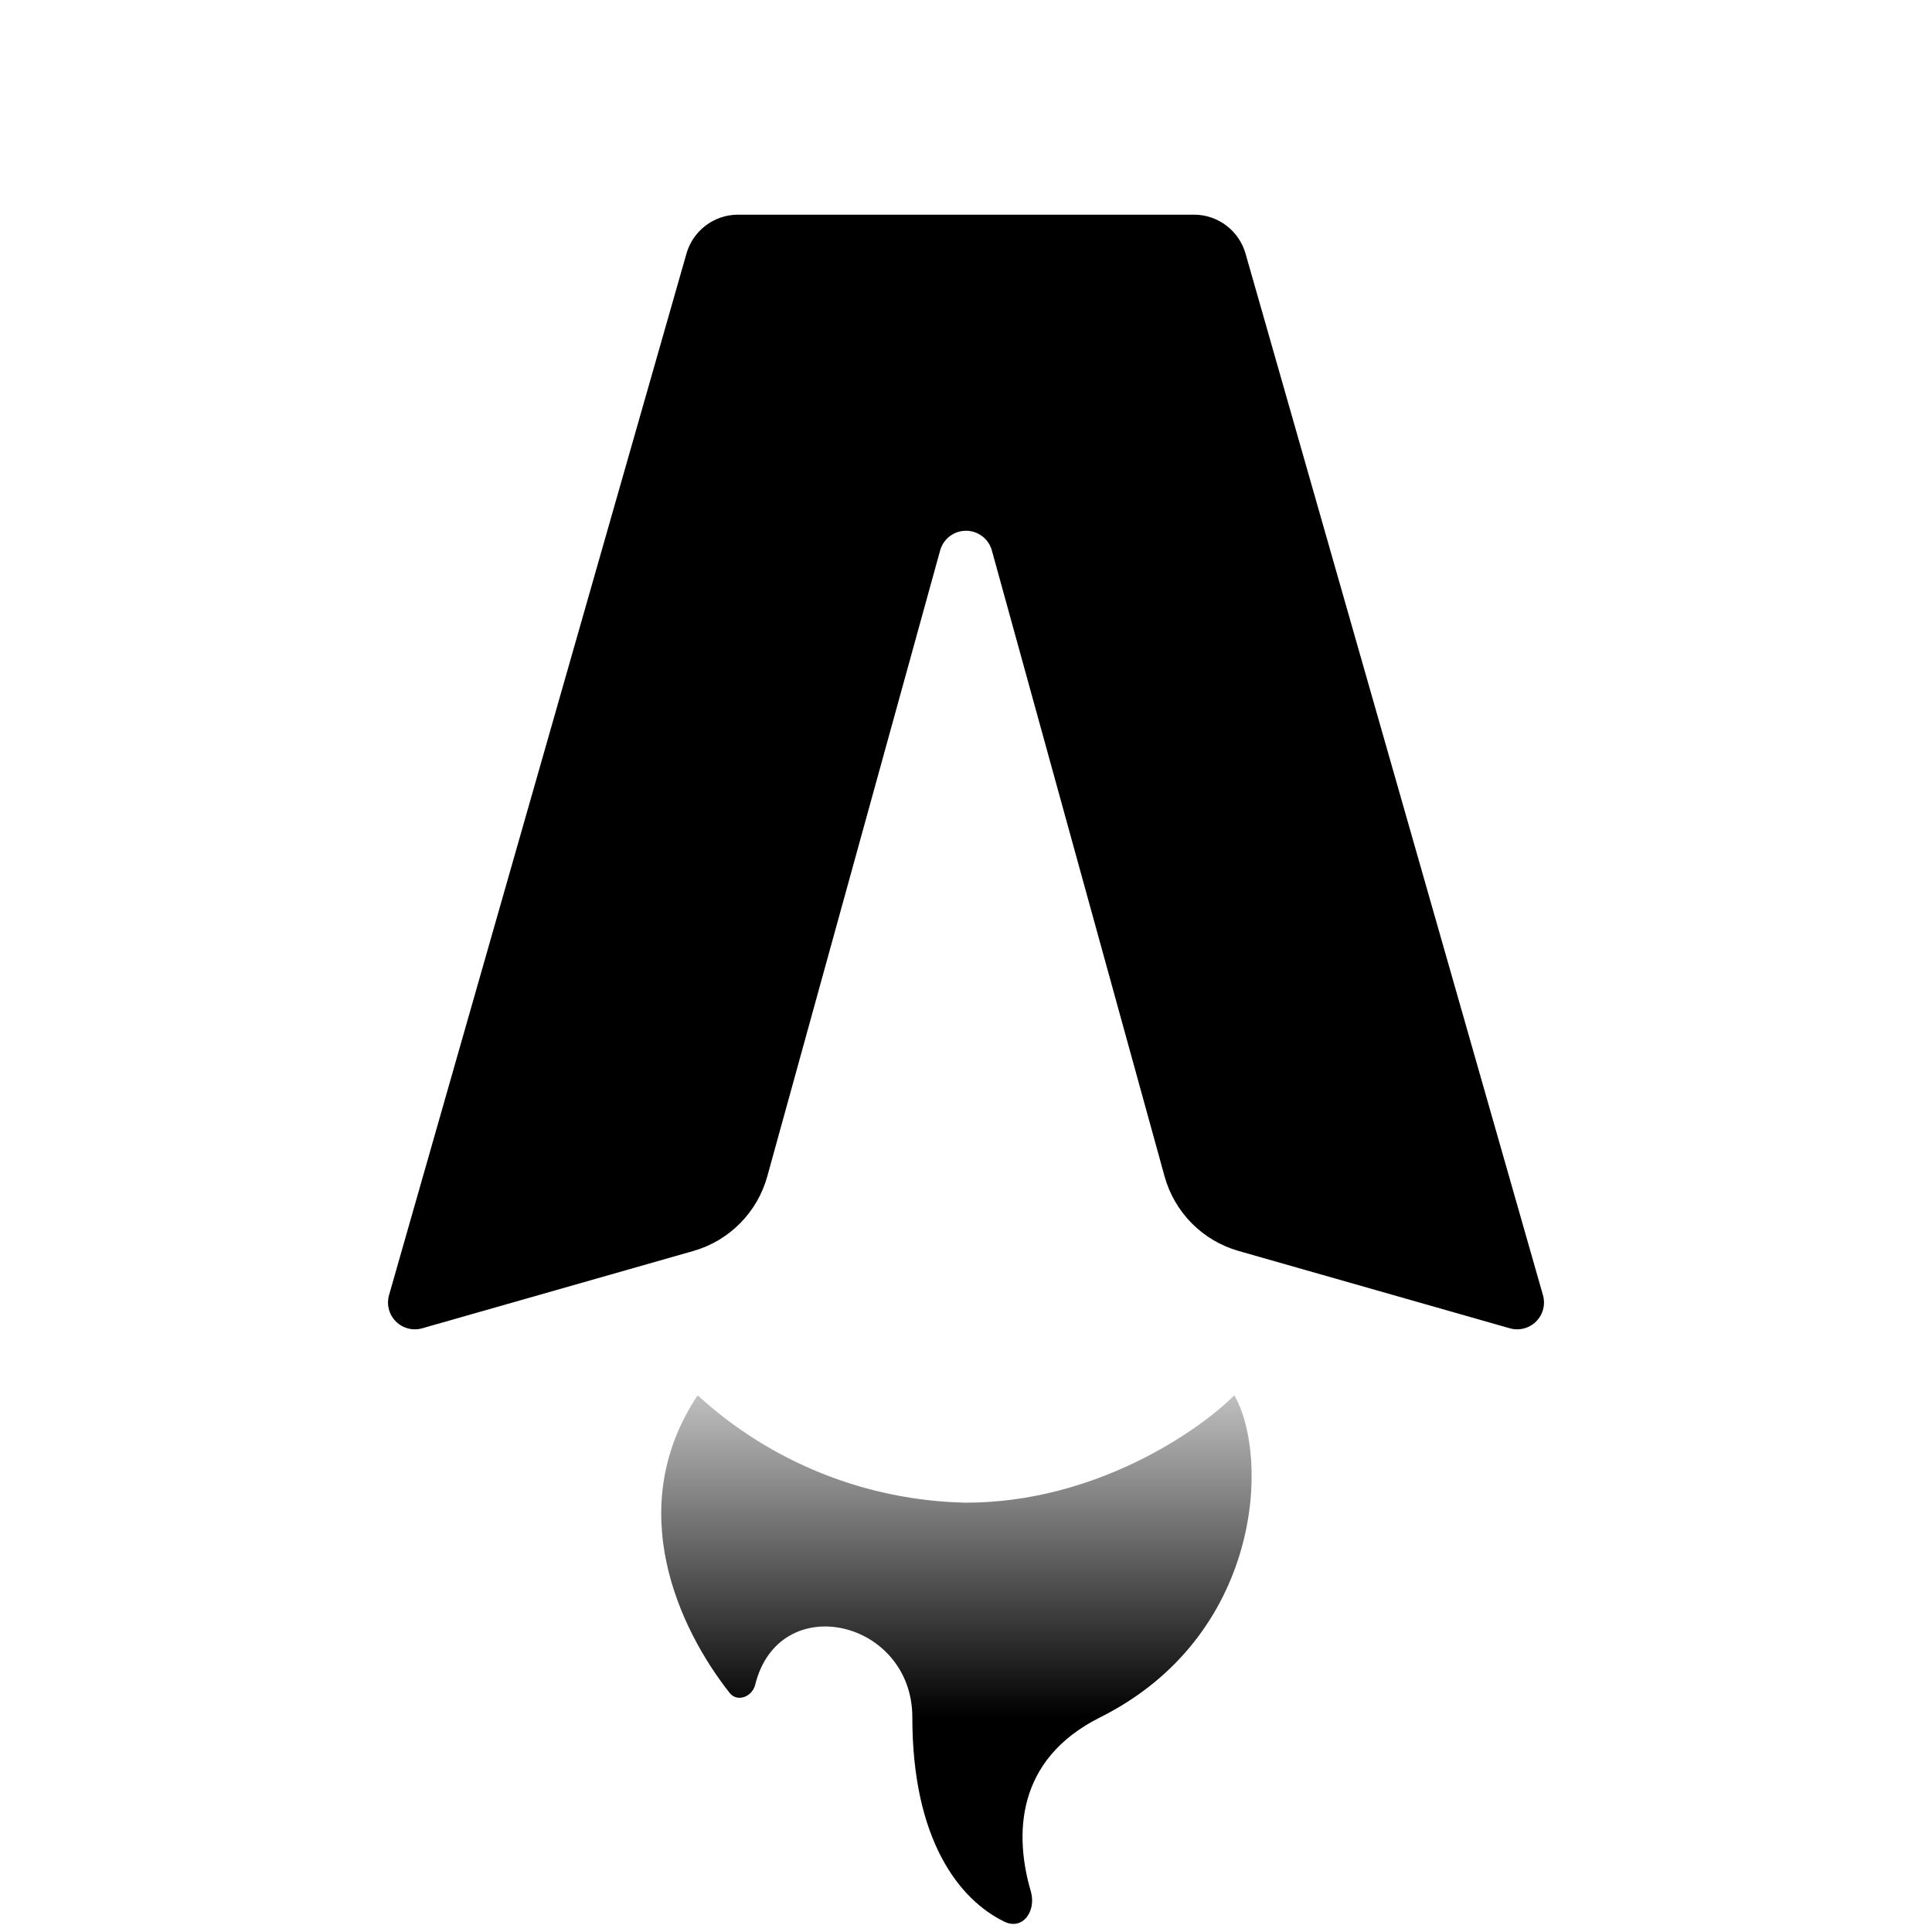
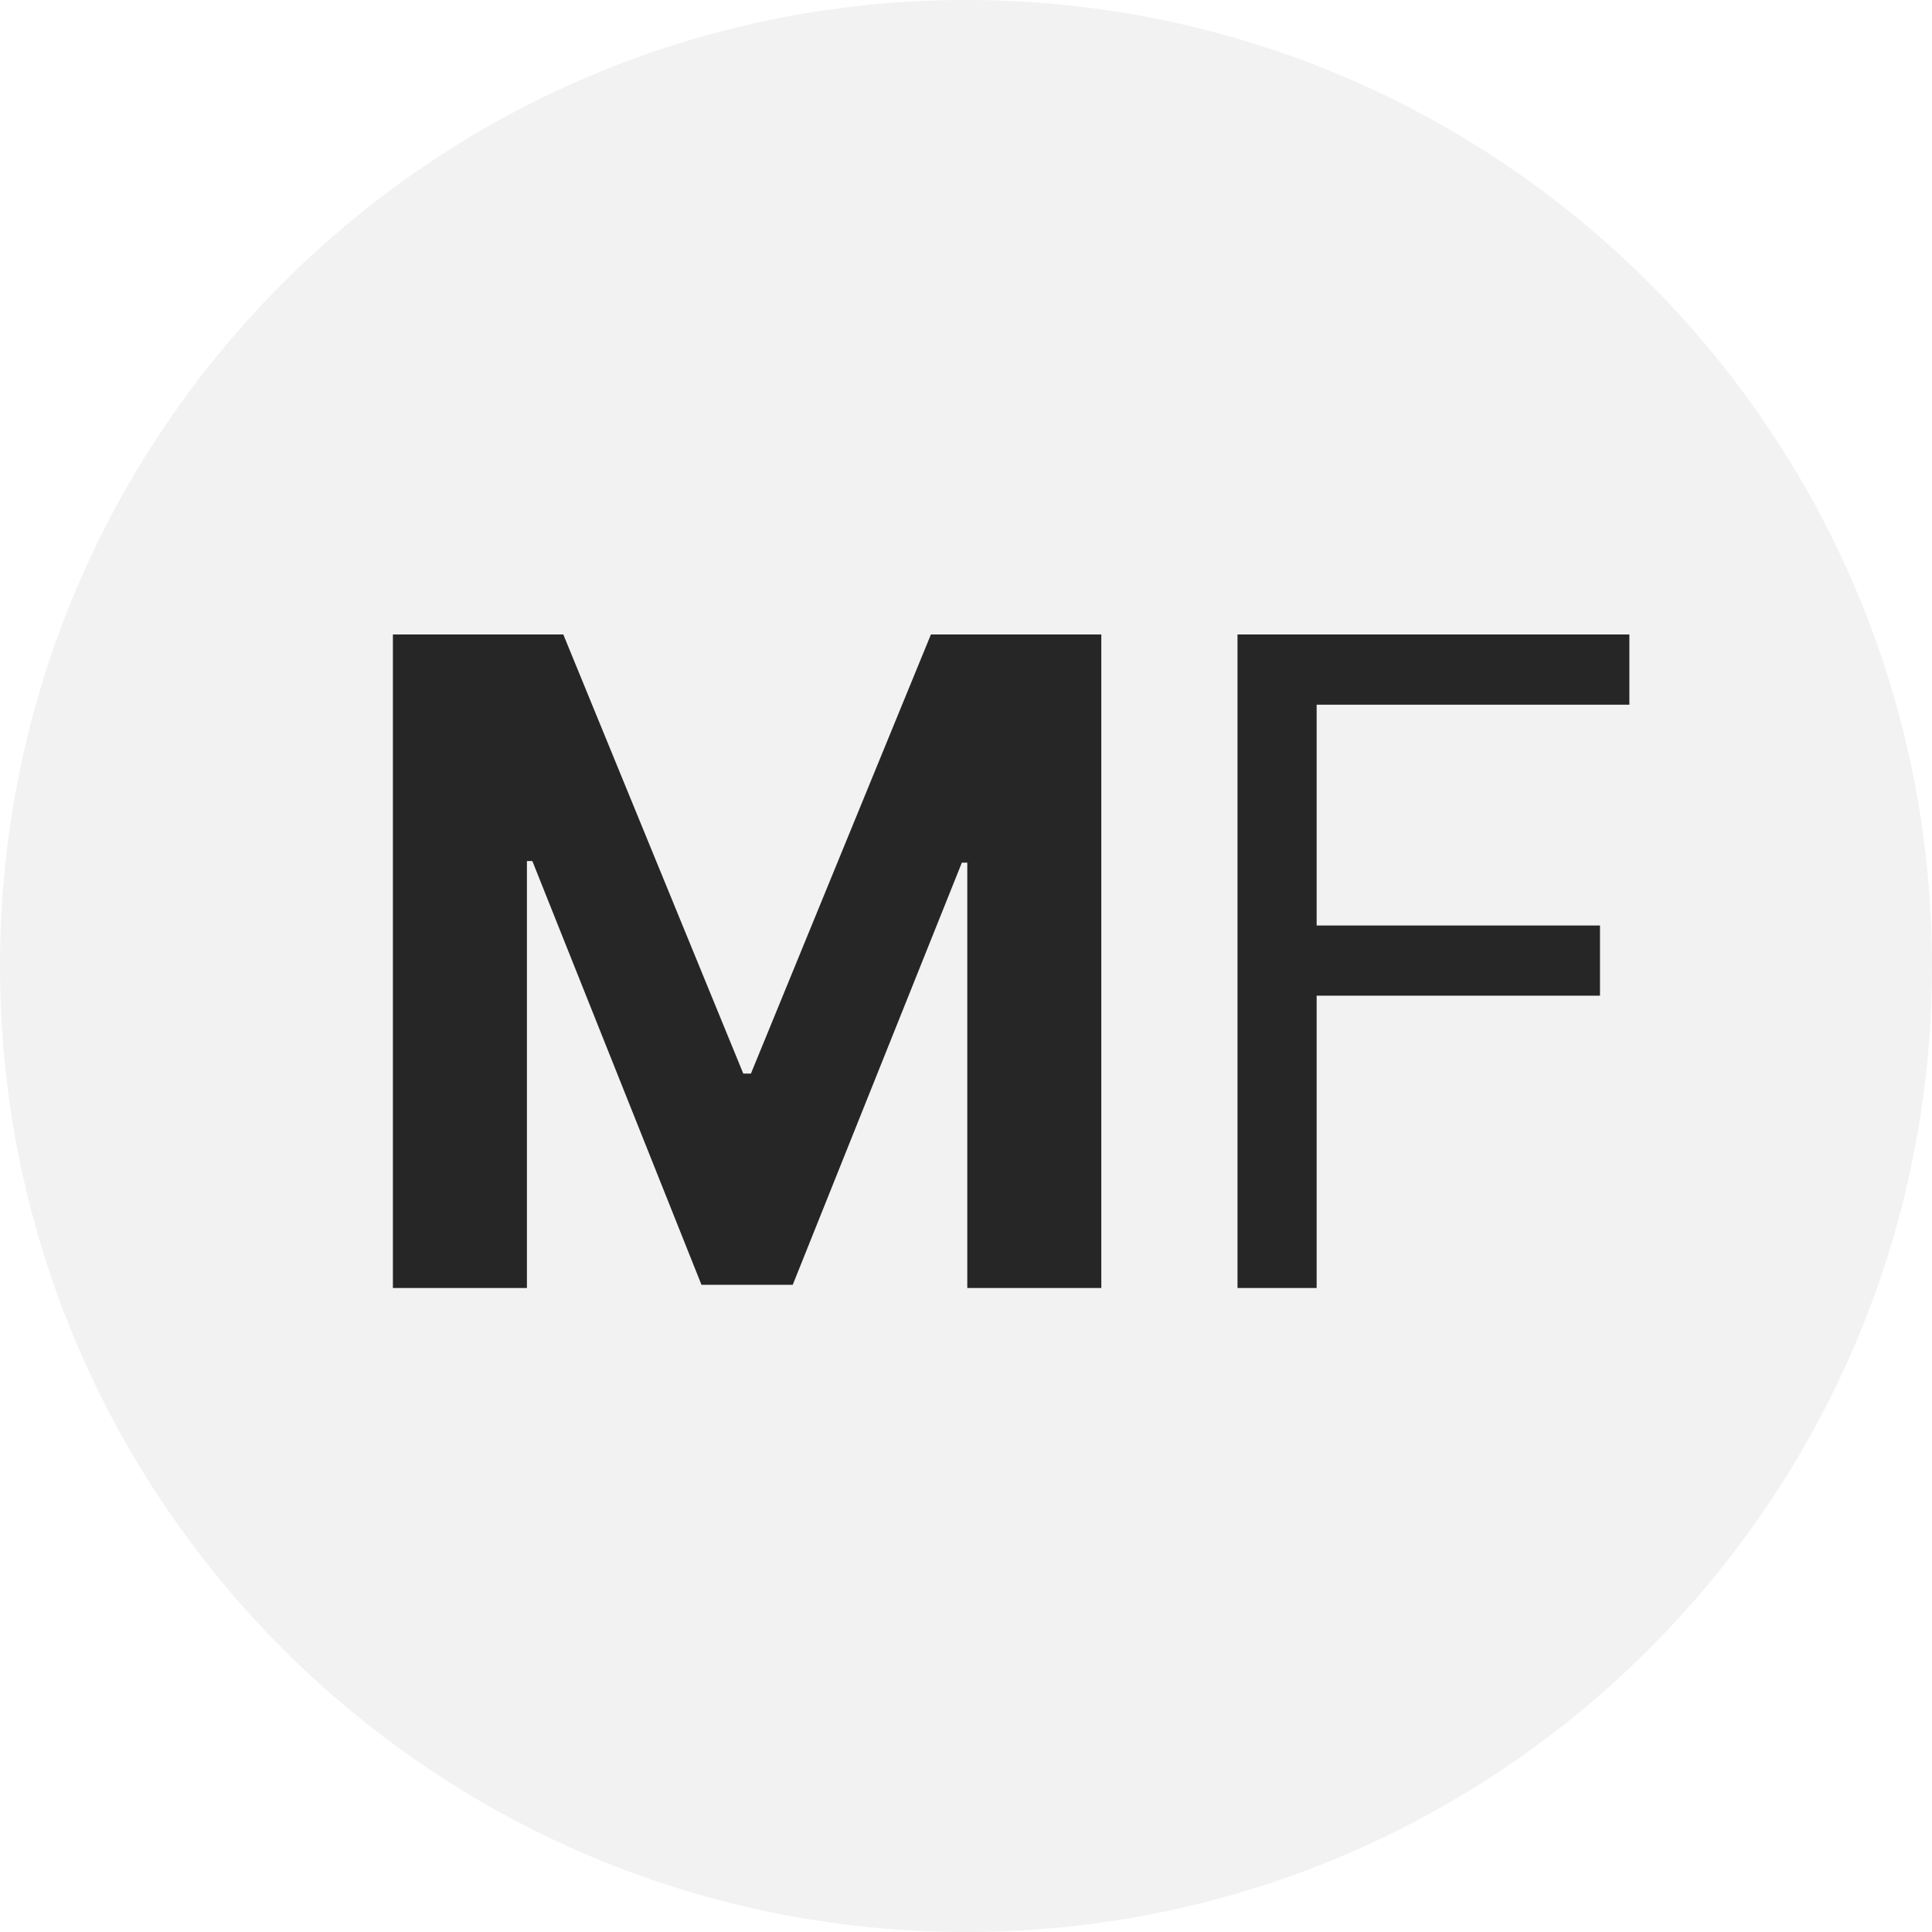
- <svg xmlns="http://www.w3.org/2000/svg" fill="none" viewBox="0 0 36 36">
-   <path fill="#000" d="M22.25 4h-8.5a1 1 0 0 0-.96.73l-5.54 19.4a.5.5 0 0 0 .62.62l5.05-1.44a2 2 0 0 0 1.38-1.4l3.22-11.66a.5.5 0 0 1 .96 0l3.22 11.67a2 2 0 0 0 1.38 1.39l5.05 1.44a.5.5 0 0 0 .62-.62l-5.54-19.4a1 1 0 0 0-.96-.73Z" />
-   <path fill="url(#gradient)" d="M18 28a7.63 7.63 0 0 1-5-2c-1.4 2.1-.35 4.35.6 5.55.14.17.41.07.47-.15.44-1.8 2.93-1.22 2.93.6 0 2.28.87 3.4 1.72 3.81.34.16.59-.2.49-.56-.31-1.05-.29-2.46 1.29-3.25 3-1.5 3.17-4.83 2.5-6-.67.67-2.6 2-5 2Z" />
-   <defs>
-     <linearGradient id="gradient" x1="16" x2="16" y1="32" y2="24" gradientUnits="userSpaceOnUse">
-       <stop stop-color="#000" />
-       <stop offset="1" stop-color="#000" stop-opacity="0" />
-     </linearGradient>
-   </defs>
+ <svg xmlns="http://www.w3.org/2000/svg" width="129" height="129" viewBox="0 0 129 129" fill="none">
+   <circle cx="64.5" cy="64.5" r="64.5" fill="#F2F2F2" />
+   <path d="M26.234 42.364H37.612L49.629 71.682H50.14L62.157 42.364H73.535V86H64.586V57.598H64.224L52.931 85.787H46.838L35.545 57.492H35.183V86H26.234V42.364ZM82.628 86V42.364H108.793V47.051H87.912V61.795H106.832V66.483H87.912V86H82.628Z" fill="#262626" />
  <style>
-     @media (prefers-color-scheme:dark){:root{filter:invert(100%)}}
-   </style>
+   @media (prefers-color-scheme:dark){:root{filter:invert(100%)}}
+ </style>
</svg>
